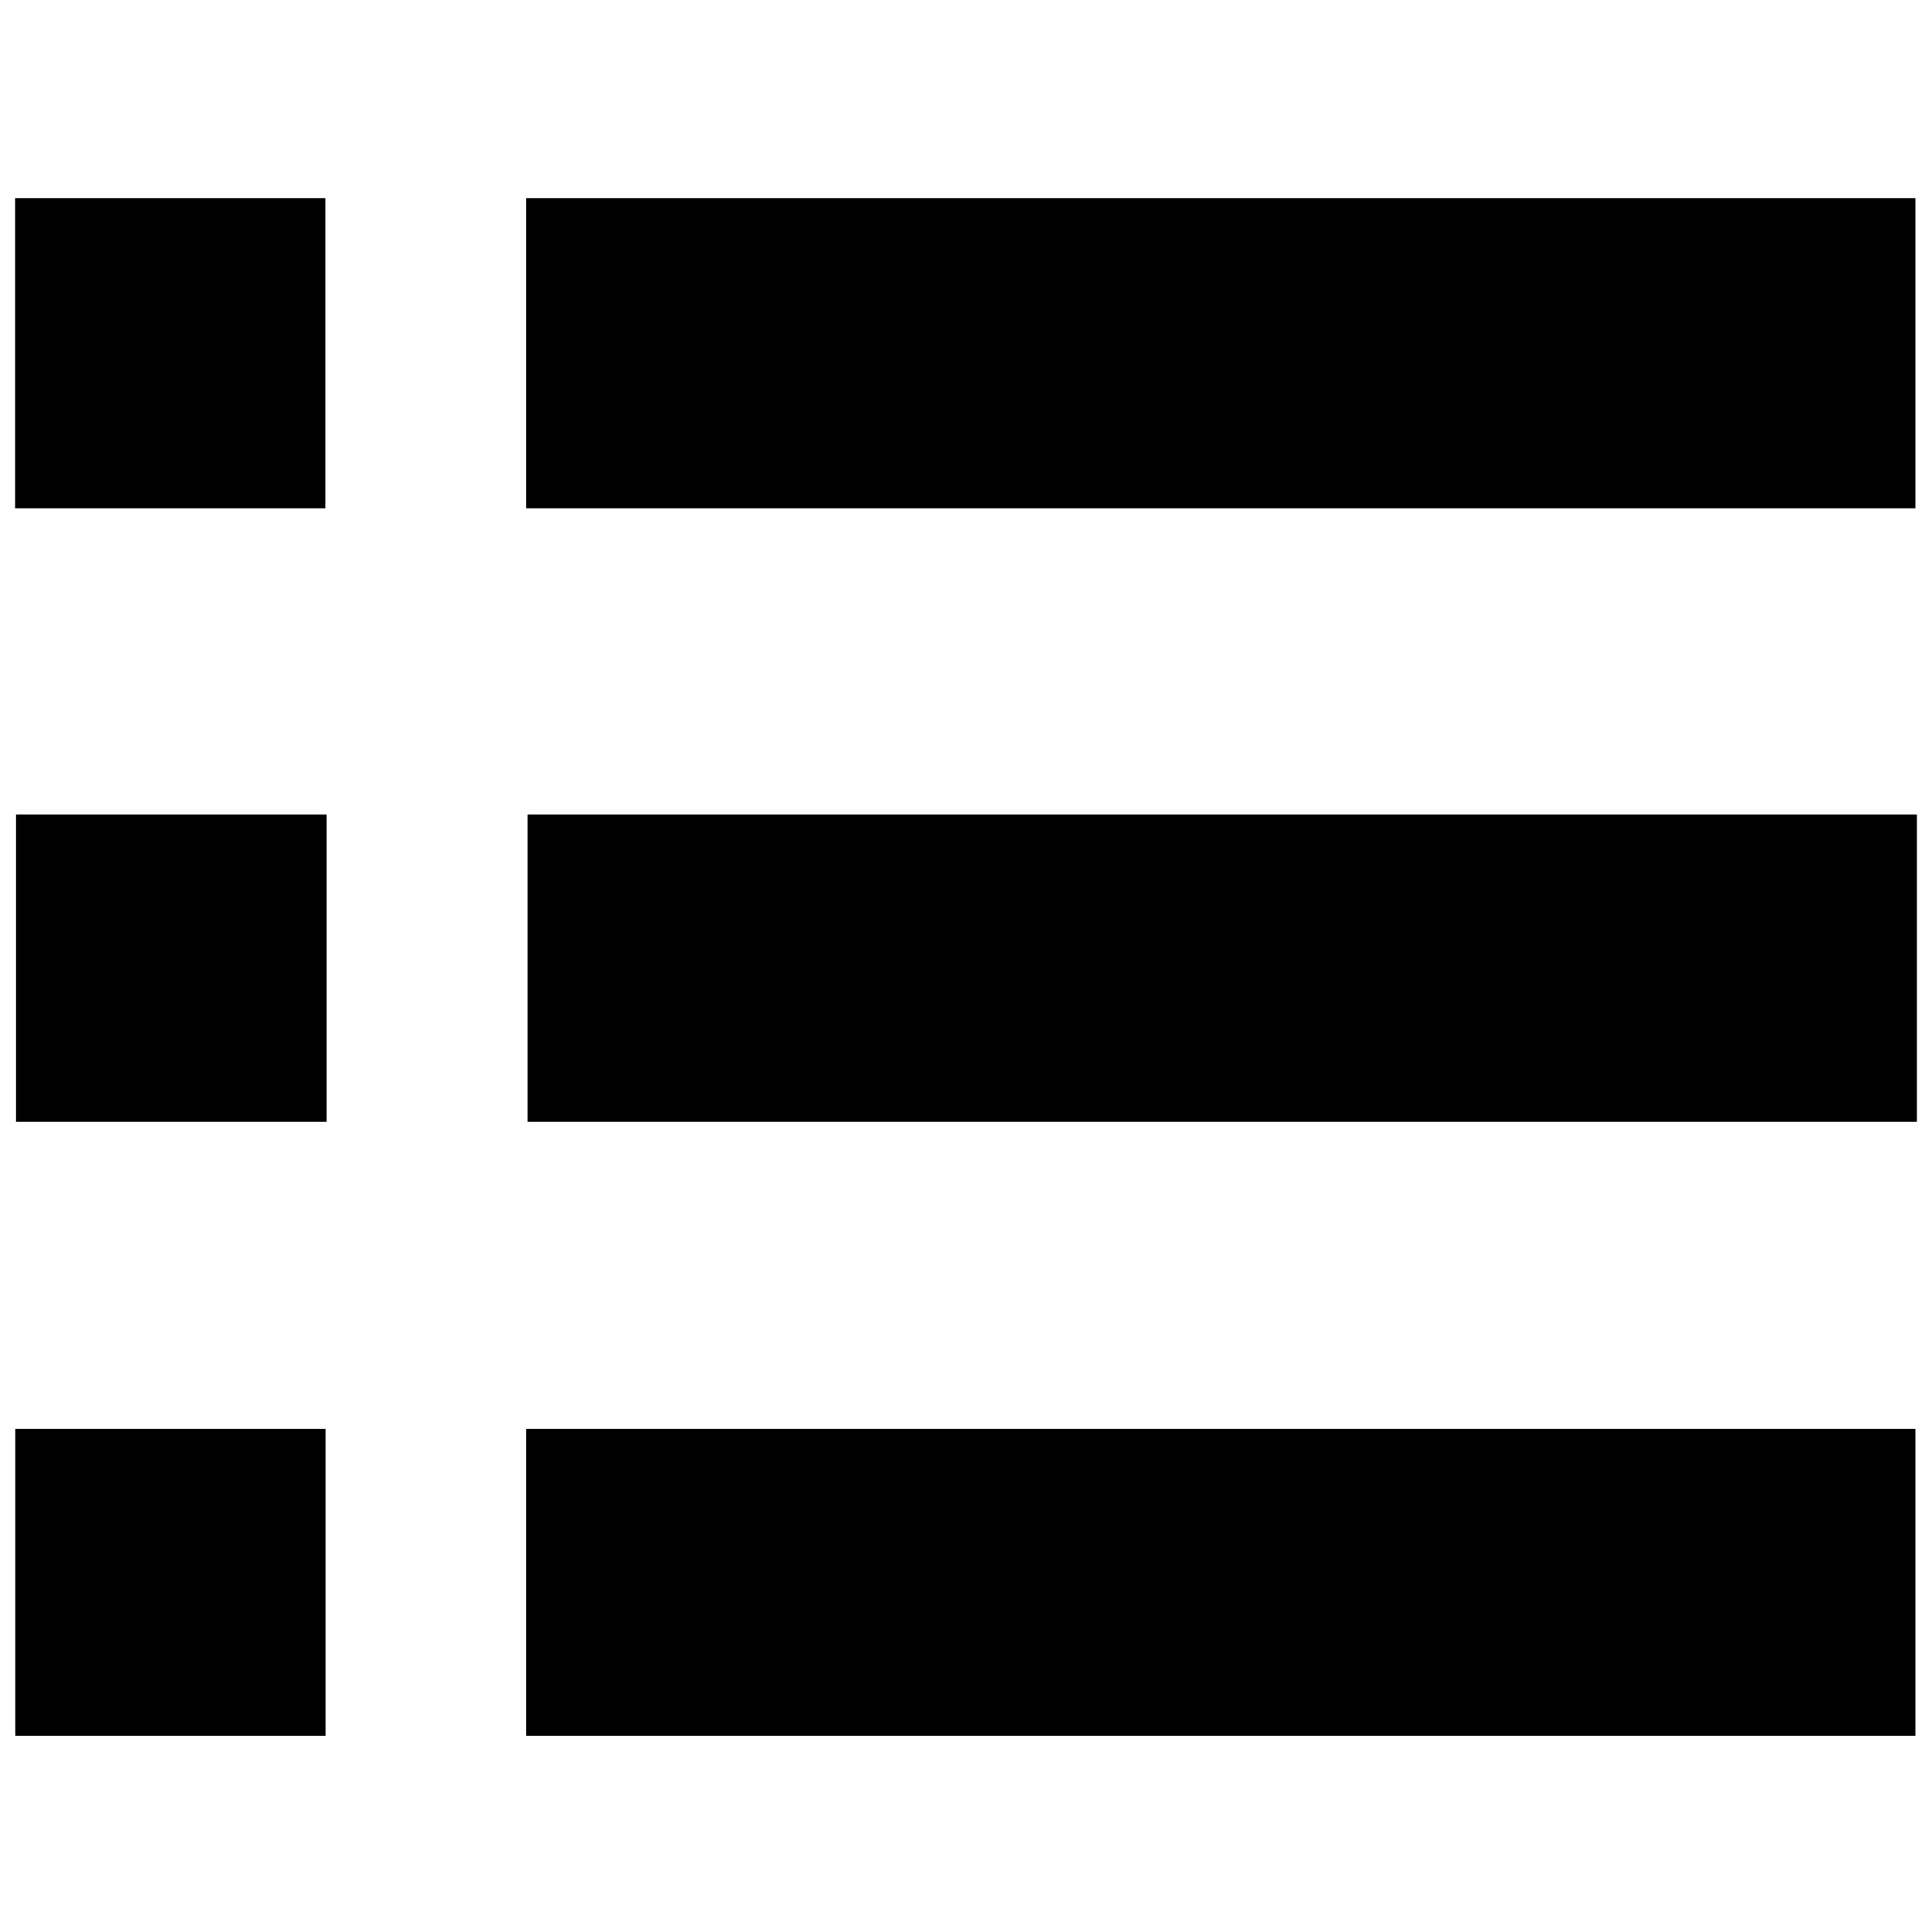
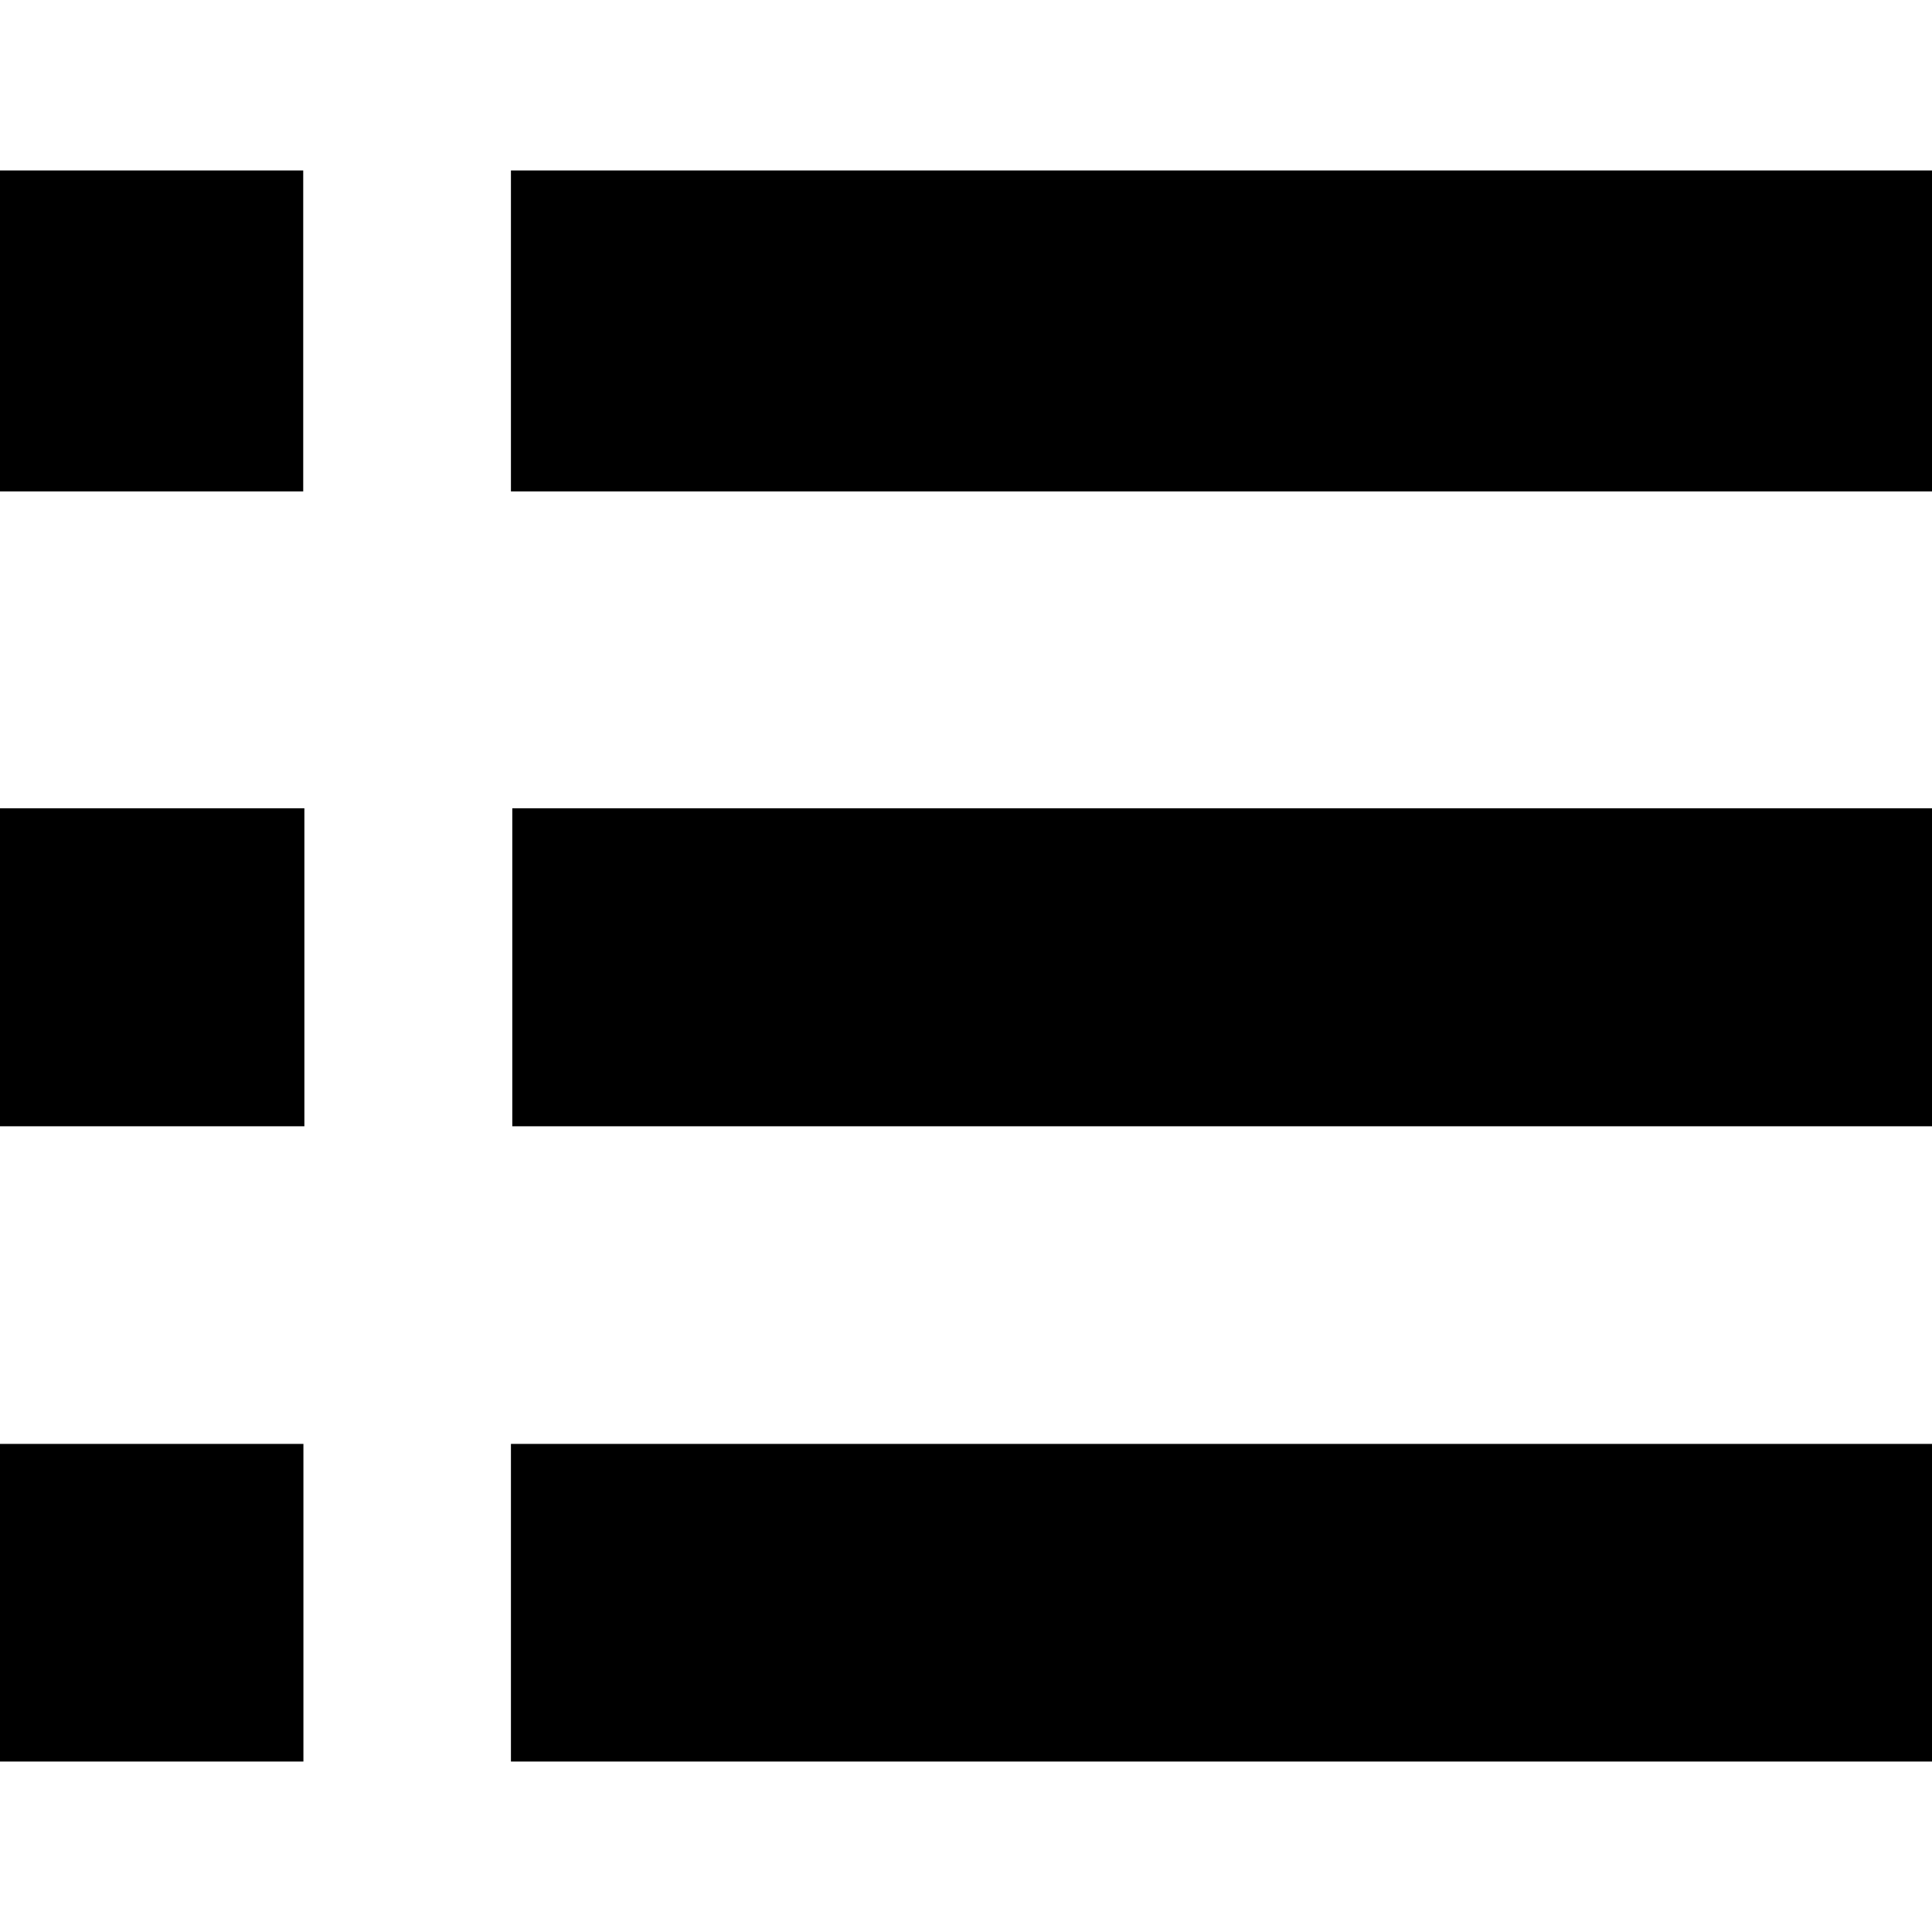
- <svg xmlns="http://www.w3.org/2000/svg" preserveAspectRatio="xMidYMid" width="1024" height="1024" viewBox="0 0 1024 1024">
-   <defs>
-     <style>
-       .cls-1 {
-         fill: #000;
-         fill-rule: evenodd;
-       }
-     </style>
-   </defs>
-   <path d="M1015.200,105.000 L278.900,105.000 L278.900,269.400 L1015.200,269.400 L1015.200,105.000 L1015.200,105.000 ZM279.600,431.700 L279.600,594.600 L1016.000,594.600 L1016.000,431.700 L279.600,431.700 ZM278.900,920.000 L1015.200,920.000 L1015.200,757.300 L278.900,757.300 L278.900,920.000 ZM172.500,105.000 L8.000,105.000 L8.000,269.400 L172.500,269.400 L172.500,105.000 L172.500,105.000 ZM8.500,594.600 L173.100,594.600 L173.100,431.700 L8.500,431.700 L8.500,594.600 ZM8.100,920.000 L172.600,920.000 L172.600,757.300 L8.100,757.300 L8.100,920.000 L8.100,920.000 Z" class="cls-1" />
+ <svg xmlns="http://www.w3.org/2000/svg" version="1.1" id="Layer_1" x="0px" y="0px" width="1024px" height="1024px" viewBox="0 0 1024 1024" enable-background="new 0 0 1024 1024" xml:space="preserve">
+   <path d="M1032.671,90.351H270.806v170.108h761.865V90.351L1032.671,90.351z M271.531,428.395v168.558h761.97V428.395H271.531z   M270.806,933.649h761.865V765.3H270.806V933.649z M160.712,90.351H-9.5v170.108h170.212V90.351L160.712,90.351z M-8.982,596.951  h170.314V428.395H-8.982V596.951z M-9.397,933.649h170.212V765.3H-9.397V933.649L-9.397,933.649z" />
</svg>
